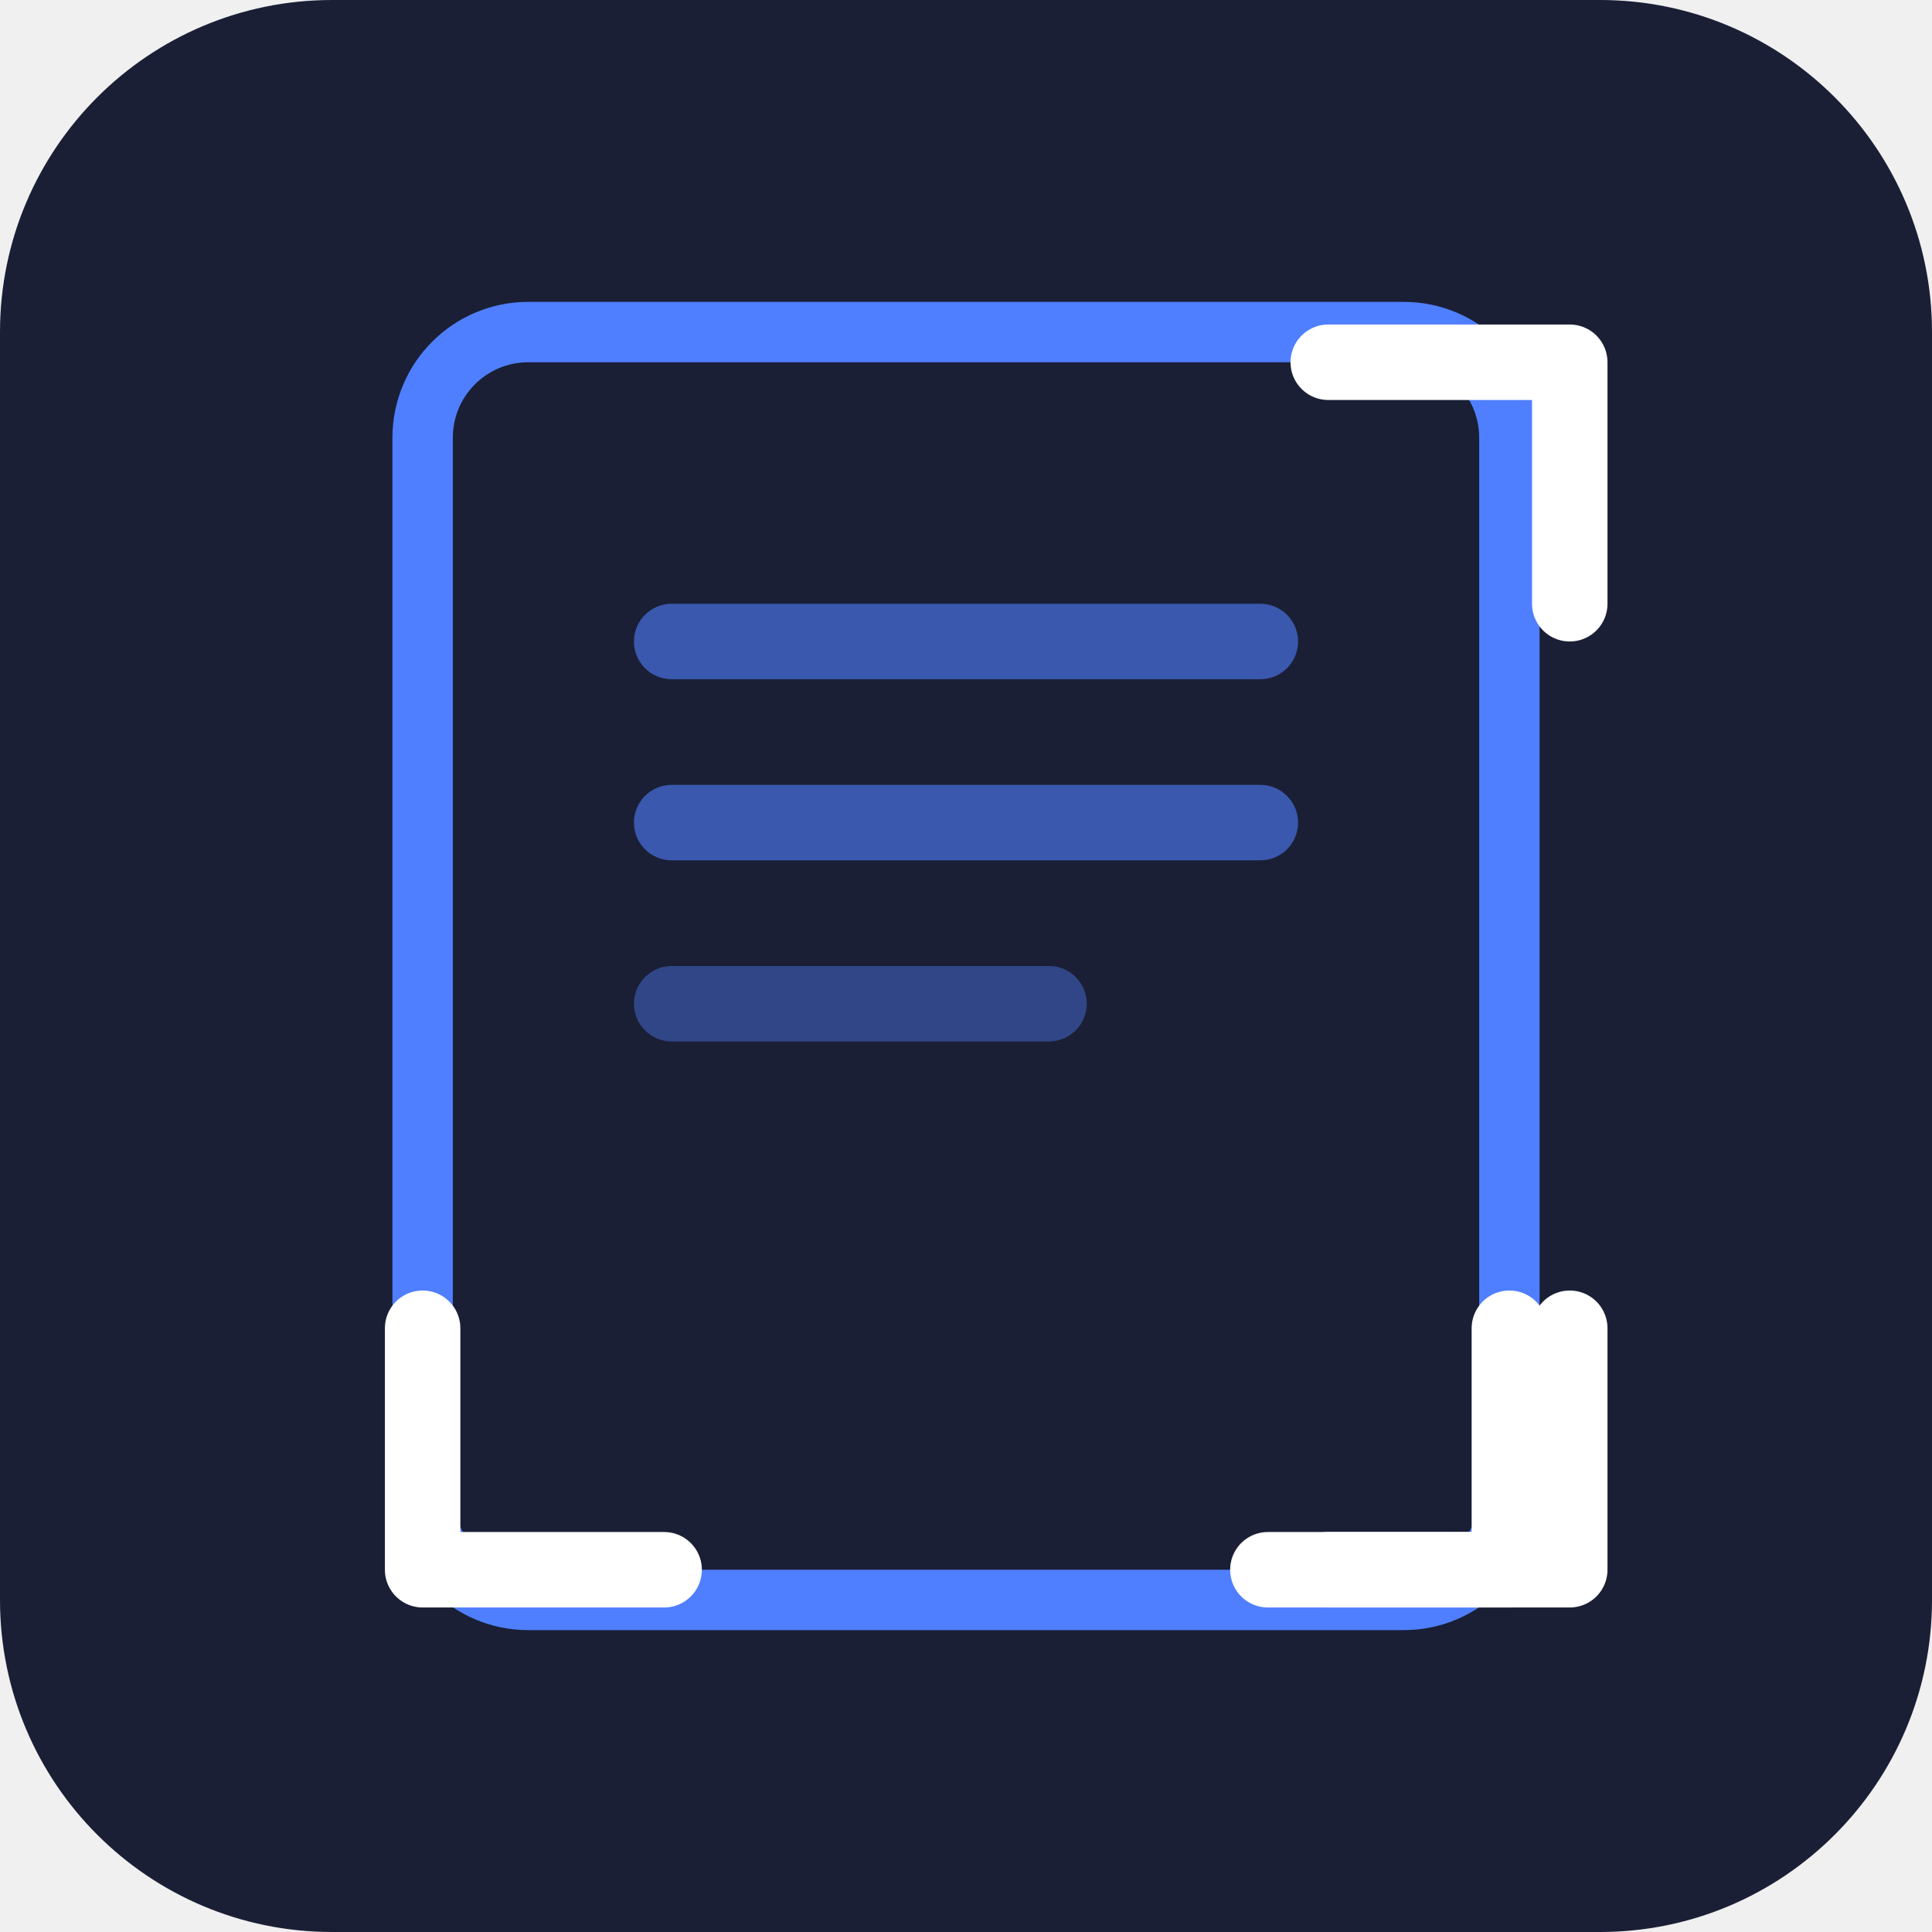
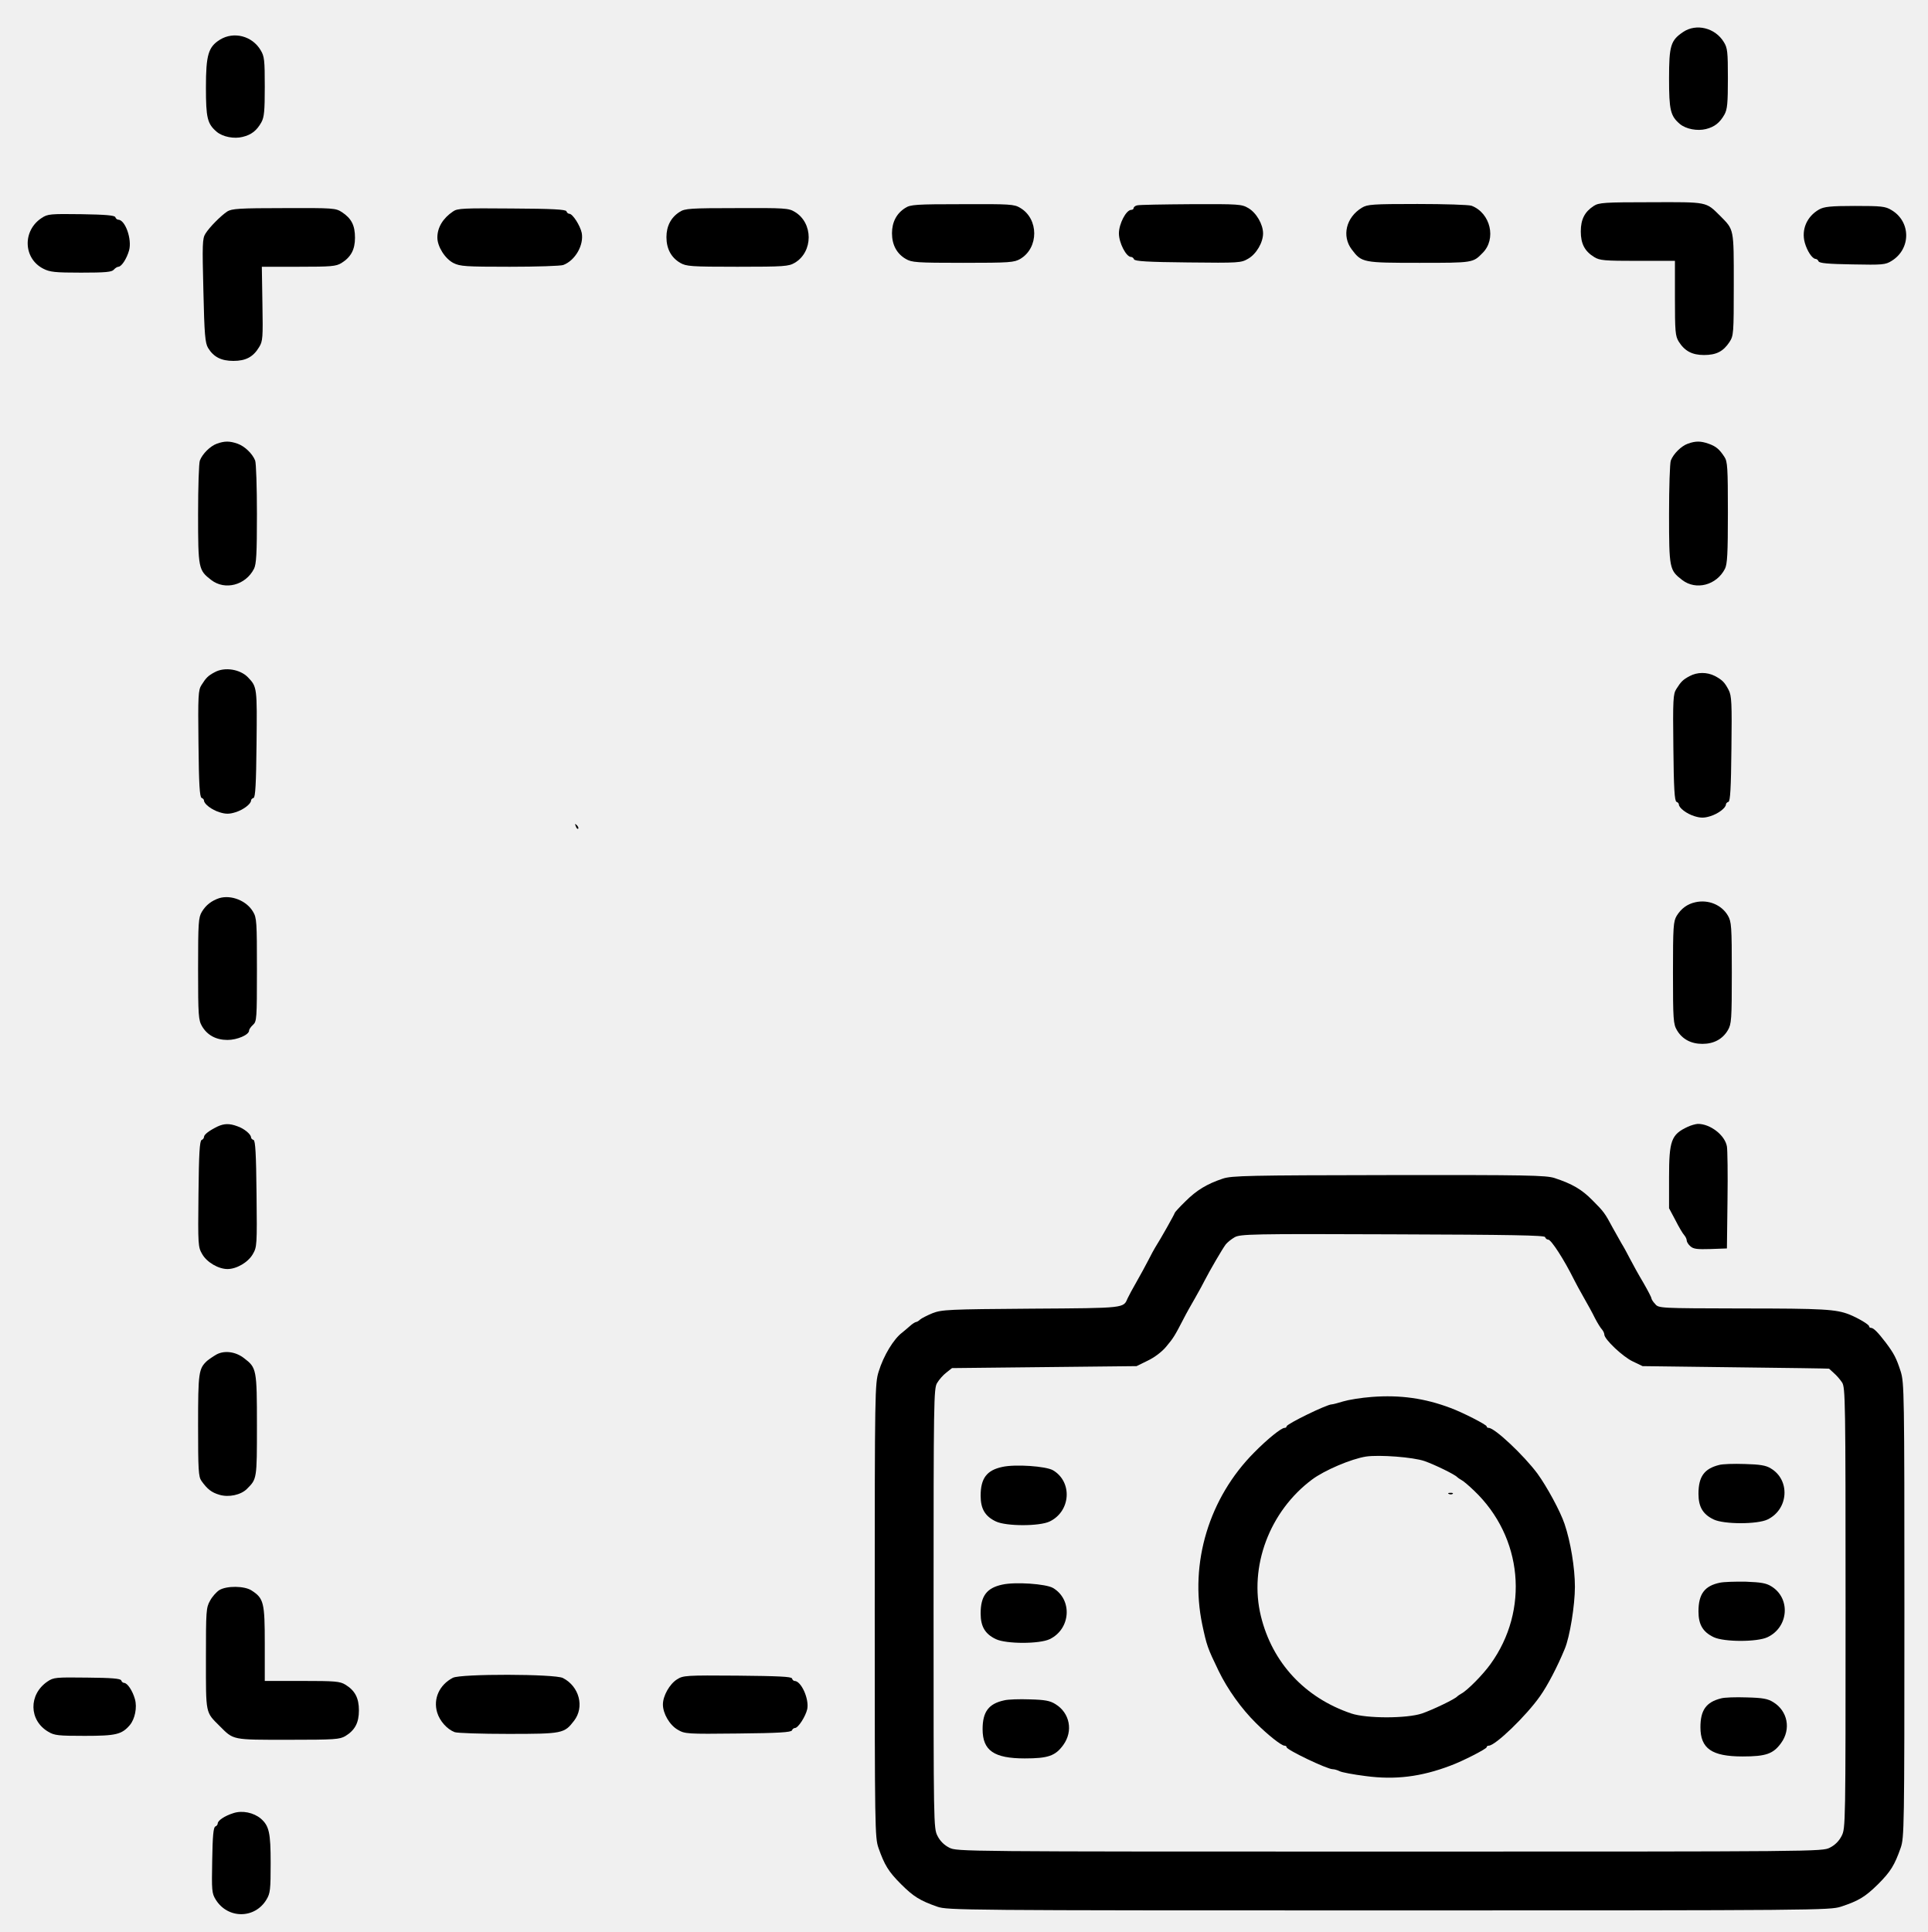
- <svg xmlns="http://www.w3.org/2000/svg" width="128" height="128" viewBox="0 0 128 128" fill="none">
-   <rect width="128" height="128" rx="22" fill="#1a1f35" />
-   <rect x="28" y="22" width="72" height="84" rx="7" fill="none" stroke="#4f7fff" stroke-width="4" />
-   <rect x="42" y="40" width="44" height="5" rx="2.5" fill="#4f7fff" opacity="0.6" />
-   <rect x="42" y="52" width="44" height="5" rx="2.5" fill="#4f7fff" opacity="0.6" />
-   <rect x="42" y="64" width="30" height="5" rx="2.5" fill="#4f7fff" opacity="0.4" />
-   <path d="M88 24 L104 24 L104 40" stroke="white" stroke-width="5" stroke-linecap="round" stroke-linejoin="round" />
-   <path d="M28 88 L28 104 L44 104" stroke="white" stroke-width="5" stroke-linecap="round" stroke-linejoin="round" />
-   <path d="M100 88 L100 104 L84 104" stroke="white" stroke-width="5" stroke-linecap="round" stroke-linejoin="round" />
-   <path d="M88 104 L104 104 L104 88" stroke="white" stroke-width="5" stroke-linecap="round" stroke-linejoin="round" />
+ <svg xmlns="http://www.w3.org/2000/svg" version="1.0" width="983pt" height="985pt" viewBox="0 0 983 985" preserveAspectRatio="xMidYMid meet">
+   <g transform="translate(0,985) scale(0.1,-0.1)" fill="#000000" stroke="none">
+     <path d="M8582 9687 c-64 -43 -72 -70 -72 -238 0 -160 7 -190 55 -231 31 -26 89 -37 133 -26 44 11 71 32 95 75 14 26 17 57 17 183 0 136 -2 156 -21 186 -44 72 -140 96 -207 51z" />
+     <path d="M1122 9648 c-60 -37 -72 -78 -72 -244 0 -155 7 -185 55 -226 31 -26 89 -37 132 -26 45 11 72 32 96 75 14 26 17 57 17 181 0 135 -2 155 -21 186 -43 73 -137 97 -207 54z" />
+     <path d="M8126 8800 c-46 -30 -66 -68 -66 -130 0 -63 20 -101 69 -131 28 -17 52 -19 221 -19 l190 0 0 -190 c0 -169 2 -193 19 -221 30 -48 68 -69 129 -69 63 0 98 18 130 66 21 33 22 41 22 294 0 289 2 277 -70 350 -73 72 -61 70 -352 69 -237 0 -266 -2 -292 -19z" />
+     <path d="M4616 8790 c-45 -28 -68 -73 -68 -129 0 -59 24 -104 70 -131 31 -18 53 -20 292 -20 239 0 261 2 292 20 95 56 95 204 0 260 -31 19 -52 20 -295 19 -237 0 -265 -2 -291 -19z" />
+     <path d="M5798 8803 c-10 -2 -18 -9 -18 -14 0 -5 -6 -9 -12 -9 -26 0 -63 -71 -63 -120 0 -48 37 -120 62 -120 6 0 13 -6 15 -12 4 -10 70 -14 275 -16 262 -3 271 -2 307 19 42 24 76 83 76 129 0 46 -34 105 -75 129 -34 20 -48 21 -293 20 -141 -1 -265 -3 -274 -6z" />
+     <path d="M6944 8791 c-81 -49 -104 -145 -51 -214 50 -66 57 -67 344 -67 274 0 273 0 322 50 72 71 41 204 -56 241 -13 5 -138 9 -276 9 -230 0 -255 -2 -283 -19z" />
+     <path d="M9275 8782 c-63 -36 -91 -103 -73 -169 12 -43 38 -82 55 -83 6 0 13 -6 15 -12 4 -10 49 -14 172 -16 155 -3 169 -2 201 18 99 61 99 200 -1 259 -31 19 -51 21 -187 21 -125 0 -157 -4 -182 -18z" />
+     <path d="M1159 8772 c-33 -22 -91 -80 -112 -114 -15 -24 -16 -54 -10 -290 5 -225 9 -267 24 -292 28 -46 67 -66 129 -66 63 0 101 20 131 70 19 30 20 48 17 221 l-3 189 187 0 c167 0 191 2 219 19 48 30 69 68 69 129 0 63 -18 98 -66 130 -33 21 -41 22 -296 21 -228 0 -266 -3 -289 -17z" />
+     <path d="M2310 8772 c-52 -35 -80 -82 -80 -133 0 -46 39 -108 82 -130 34 -17 61 -19 287 -19 137 0 260 4 273 9 61 23 106 102 94 164 -8 37 -46 97 -63 97 -6 0 -13 6 -15 13 -4 9 -70 13 -279 14 -245 2 -277 1 -299 -15z" />
+     <path d="M3466 8770 c-45 -28 -68 -73 -68 -129 0 -59 24 -104 70 -131 31 -18 53 -20 292 -20 239 0 261 2 292 20 95 56 95 204 0 260 -31 19 -52 20 -295 19 -237 0 -265 -2 -291 -19z" />
+     <path d="M213 8739 c-99 -64 -95 -207 8 -259 33 -17 59 -20 192 -20 125 0 157 3 167 15 7 8 18 15 24 15 16 1 42 41 54 83 16 56 -19 156 -55 157 -6 0 -13 6 -15 13 -4 9 -49 13 -174 15 -157 2 -171 1 -201 -19z" />
+     <path d="M1106 7588 c-34 -12 -74 -52 -87 -86 -5 -13 -9 -136 -9 -273 0 -278 2 -286 67 -336 70 -54 175 -27 218 57 12 24 15 76 15 279 0 137 -4 260 -9 273 -14 35 -53 73 -90 86 -40 14 -66 14 -105 0z" />
+     <path d="M8606 7588 c-34 -12 -74 -52 -87 -86 -5 -13 -9 -136 -9 -273 0 -278 2 -286 67 -336 70 -54 175 -27 218 57 12 24 15 77 15 287 0 229 -2 261 -18 284 -26 40 -44 54 -81 67 -40 14 -66 14 -105 0z" />
+     <path d="M1095 6423 c-34 -18 -44 -28 -68 -66 -16 -25 -18 -53 -15 -299 2 -206 6 -272 16 -276 6 -2 12 -8 12 -13 0 -18 40 -48 79 -60 32 -10 50 -10 82 0 39 12 79 42 79 60 0 5 6 11 13 13 9 4 13 70 15 276 3 285 3 290 -43 338 -40 42 -119 55 -170 27z" />
+     <path d="M8615 6403 c-34 -18 -44 -28 -68 -66 -16 -25 -18 -53 -15 -299 2 -206 6 -272 16 -276 6 -2 12 -8 12 -13 0 -18 40 -48 79 -60 32 -10 50 -10 82 0 39 12 79 42 79 60 0 5 6 11 13 13 9 4 13 69 15 271 3 233 1 270 -14 299 -21 40 -32 51 -71 72 -40 20 -89 20 -128 -1z" />
+     <path d="M2936 5637 c3 -10 9 -15 12 -12 3 3 0 11 -7 18 -10 9 -11 8 -5 -6z" />
+     <path d="M1118 5271 c-39 -13 -68 -35 -89 -70 -17 -29 -19 -54 -19 -291 0 -239 2 -261 20 -292 27 -46 72 -70 130 -70 49 0 110 26 110 48 0 6 9 19 20 29 19 17 20 31 20 281 0 243 -1 265 -20 296 -33 56 -111 87 -172 69z" />
+     <path d="M8644 5250 c-41 -9 -72 -32 -95 -69 -17 -29 -19 -54 -19 -291 0 -239 2 -261 20 -292 27 -46 72 -70 130 -70 58 0 103 24 130 70 18 31 20 53 20 292 0 239 -2 261 -20 292 -32 55 -100 83 -166 68z" />
+     <path d="M1110 4107 c-43 -21 -70 -41 -70 -54 0 -6 -6 -13 -12 -15 -10 -4 -14 -70 -16 -275 -3 -262 -2 -271 19 -307 24 -42 83 -76 129 -76 46 0 105 34 129 76 21 36 22 45 19 307 -2 205 -6 271 -15 275 -7 2 -13 8 -13 13 0 16 -36 46 -70 57 -40 15 -67 14 -100 -1z" />
+     <path d="M8605 4105 c-84 -39 -95 -70 -95 -259 l0 -156 33 -62 c17 -34 38 -69 45 -76 6 -7 12 -19 12 -26 0 -7 8 -21 19 -30 15 -14 35 -16 102 -14 l84 3 3 245 c2 135 0 259 -3 275 -10 58 -86 116 -149 115 -12 -1 -34 -7 -51 -15z" />
+     <path d="M6235 3841 c-81 -27 -134 -59 -191 -116 -30 -29 -54 -56 -54 -58 0 -5 -73 -135 -100 -177 -5 -8 -21 -37 -35 -65 -14 -27 -41 -77 -60 -110 -19 -33 -39 -70 -45 -83 -23 -52 -6 -51 -491 -54 -424 -3 -457 -5 -504 -23 -27 -11 -56 -26 -63 -32 -7 -7 -17 -13 -21 -13 -4 0 -19 -9 -32 -21 -13 -12 -31 -26 -39 -33 -43 -32 -95 -117 -120 -199 -19 -60 -20 -102 -20 -1218 0 -1111 1 -1158 19 -1210 31 -88 51 -121 115 -185 64 -64 97 -84 185 -115 53 -18 118 -19 2301 -19 2186 0 2249 1 2306 19 91 30 124 50 190 115 64 64 84 97 115 185 18 52 19 99 19 1211 0 1115 -1 1160 -19 1218 -22 68 -34 91 -76 147 -39 51 -62 75 -75 75 -5 0 -10 3 -10 8 0 9 -54 41 -100 60 -69 27 -131 31 -549 31 -421 1 -424 1 -442 23 -11 11 -19 25 -19 29 0 5 -19 41 -42 81 -24 40 -53 93 -66 118 -13 25 -32 61 -44 80 -11 19 -31 55 -45 80 -40 75 -46 83 -103 140 -55 56 -103 84 -194 114 -44 14 -139 16 -845 15 -717 -1 -801 -3 -846 -18z m1643 -298 c2 -7 9 -13 16 -13 15 0 81 -102 132 -205 8 -16 30 -57 49 -90 19 -33 45 -80 57 -105 13 -25 29 -51 36 -58 6 -7 12 -19 12 -26 0 -24 94 -113 145 -137 l50 -24 475 -6 c261 -3 475 -6 476 -7 1 -1 12 -11 25 -23 13 -11 31 -32 41 -47 17 -25 18 -91 18 -1150 0 -1106 0 -1123 -20 -1162 -13 -26 -34 -47 -60 -60 -39 -20 -54 -20 -2245 -20 -2191 0 -2206 0 -2245 20 -26 13 -47 34 -60 60 -20 39 -20 56 -20 1159 0 1065 1 1122 18 1150 10 17 31 41 47 53 l29 23 471 5 470 5 57 28 c34 16 72 45 93 70 38 45 45 57 89 142 14 28 42 77 61 110 19 33 41 74 49 90 23 45 89 159 106 181 8 10 29 27 45 36 28 16 85 18 804 15 609 -2 775 -5 779 -14z" />
+     <path d="M6995 2728 c-55 -4 -121 -15 -147 -23 -26 -8 -52 -15 -58 -15 -25 0 -230 -100 -230 -112 0 -5 -5 -8 -11 -8 -16 0 -86 -56 -154 -125 -230 -231 -331 -563 -265 -878 23 -107 26 -117 83 -235 46 -95 117 -194 191 -267 61 -61 130 -115 145 -115 6 0 11 -3 11 -8 0 -13 206 -112 235 -112 9 0 25 -5 35 -10 11 -6 70 -17 133 -25 150 -20 282 -4 432 53 63 23 185 86 185 94 0 5 5 8 11 8 33 0 190 151 261 252 39 55 89 151 126 241 26 61 52 223 52 317 0 96 -22 230 -53 321 -22 65 -90 190 -138 256 -70 94 -218 233 -248 233 -6 0 -11 3 -11 8 0 8 -122 71 -185 94 -130 49 -255 67 -400 56z m268 -327 c54 -19 156 -69 167 -82 3 -3 13 -10 22 -15 10 -5 38 -29 64 -54 248 -236 283 -609 83 -885 -38 -53 -117 -133 -147 -149 -9 -5 -19 -12 -22 -15 -10 -13 -127 -69 -180 -87 -78 -26 -282 -26 -360 0 -237 80 -403 259 -461 496 -62 253 44 535 261 697 63 47 199 105 275 117 68 10 240 -3 298 -23z" />
+     <path d="M7388 2233 c7 -3 16 -2 19 1 4 3 -2 6 -13 5 -11 0 -14 -3 -6 -6z" />
+     <path d="M8765 2381 c-76 -19 -105 -60 -105 -147 0 -67 23 -105 78 -131 53 -25 222 -25 274 0 108 52 117 202 16 261 -24 15 -55 20 -132 22 -56 2 -115 0 -131 -5z" />
+     <path d="M5110 2371 c-79 -17 -110 -58 -110 -147 0 -67 23 -105 78 -131 53 -25 222 -25 274 0 108 52 117 202 17 261 -36 21 -193 32 -259 17z" />
+     <path d="M8770 1781 c-79 -16 -110 -58 -110 -147 0 -67 23 -105 78 -131 53 -25 222 -25 274 0 108 51 119 198 20 259 -27 17 -54 21 -130 24 -54 1 -113 -1 -132 -5z" />
+     <path d="M5110 1771 c-79 -17 -110 -58 -110 -147 0 -67 23 -105 78 -131 53 -25 222 -25 274 0 108 52 117 202 17 261 -36 21 -193 32 -259 17z" />
+     <path d="M8775 1191 c-76 -19 -105 -60 -105 -147 0 -109 58 -149 215 -149 119 0 156 13 196 68 52 71 34 164 -40 209 -27 17 -53 22 -135 24 -56 2 -115 0 -131 -5z" />
+     <path d="M5120 1181 c-79 -17 -110 -58 -110 -147 0 -109 58 -149 215 -149 119 0 156 13 196 68 52 71 34 164 -40 209 -27 17 -53 22 -130 24 -53 2 -112 0 -131 -5z" />
+     <path d="M1105 2945 c-16 -9 -38 -24 -49 -33 -43 -40 -46 -59 -46 -329 0 -227 2 -262 17 -283 30 -42 51 -59 92 -71 47 -14 109 -1 140 30 51 51 51 49 51 324 0 286 -2 294 -65 342 -43 34 -100 41 -140 20z" />
+     <path d="M1118 1743 c-14 -9 -36 -33 -47 -54 -20 -35 -21 -52 -21 -295 0 -286 -3 -271 70 -344 72 -72 61 -70 349 -70 239 0 263 2 292 19 49 30 69 68 69 131 0 63 -20 101 -69 131 -28 17 -52 19 -221 19 l-190 0 0 190 c0 209 -5 231 -67 271 -36 24 -127 25 -165 2z" />
+     <path d="M2309 1296 c-69 -36 -101 -107 -80 -177 13 -43 50 -85 89 -100 13 -5 136 -9 273 -9 278 0 286 2 336 67 54 70 27 175 -57 218 -41 21 -521 22 -561 1z" />
+     <path d="M3452 1288 c-38 -24 -72 -84 -72 -128 0 -46 34 -105 76 -129 36 -21 45 -22 307 -19 205 2 271 6 275 16 2 6 9 12 15 12 17 0 55 60 63 97 10 52 -31 143 -65 143 -5 0 -11 6 -13 13 -4 9 -70 12 -279 14 -261 2 -276 1 -307 -19z" />
+     <path d="M242 1277 c-97 -66 -95 -198 4 -256 31 -19 52 -21 186 -21 159 0 189 7 230 55 26 31 38 90 26 132 -12 43 -38 82 -55 83 -6 0 -13 6 -15 13 -4 9 -49 13 -174 14 -160 2 -171 1 -202 -20z" />
+     <path d="M1190 606 c-45 -14 -80 -38 -80 -53 0 -6 -6 -13 -12 -15 -10 -4 -14 -49 -16 -172 -3 -155 -2 -169 18 -201 61 -99 200 -99 259 1 19 31 21 52 21 186 0 155 -8 189 -50 226 -37 31 -95 43 -140 28z" />
+   </g>
</svg>
